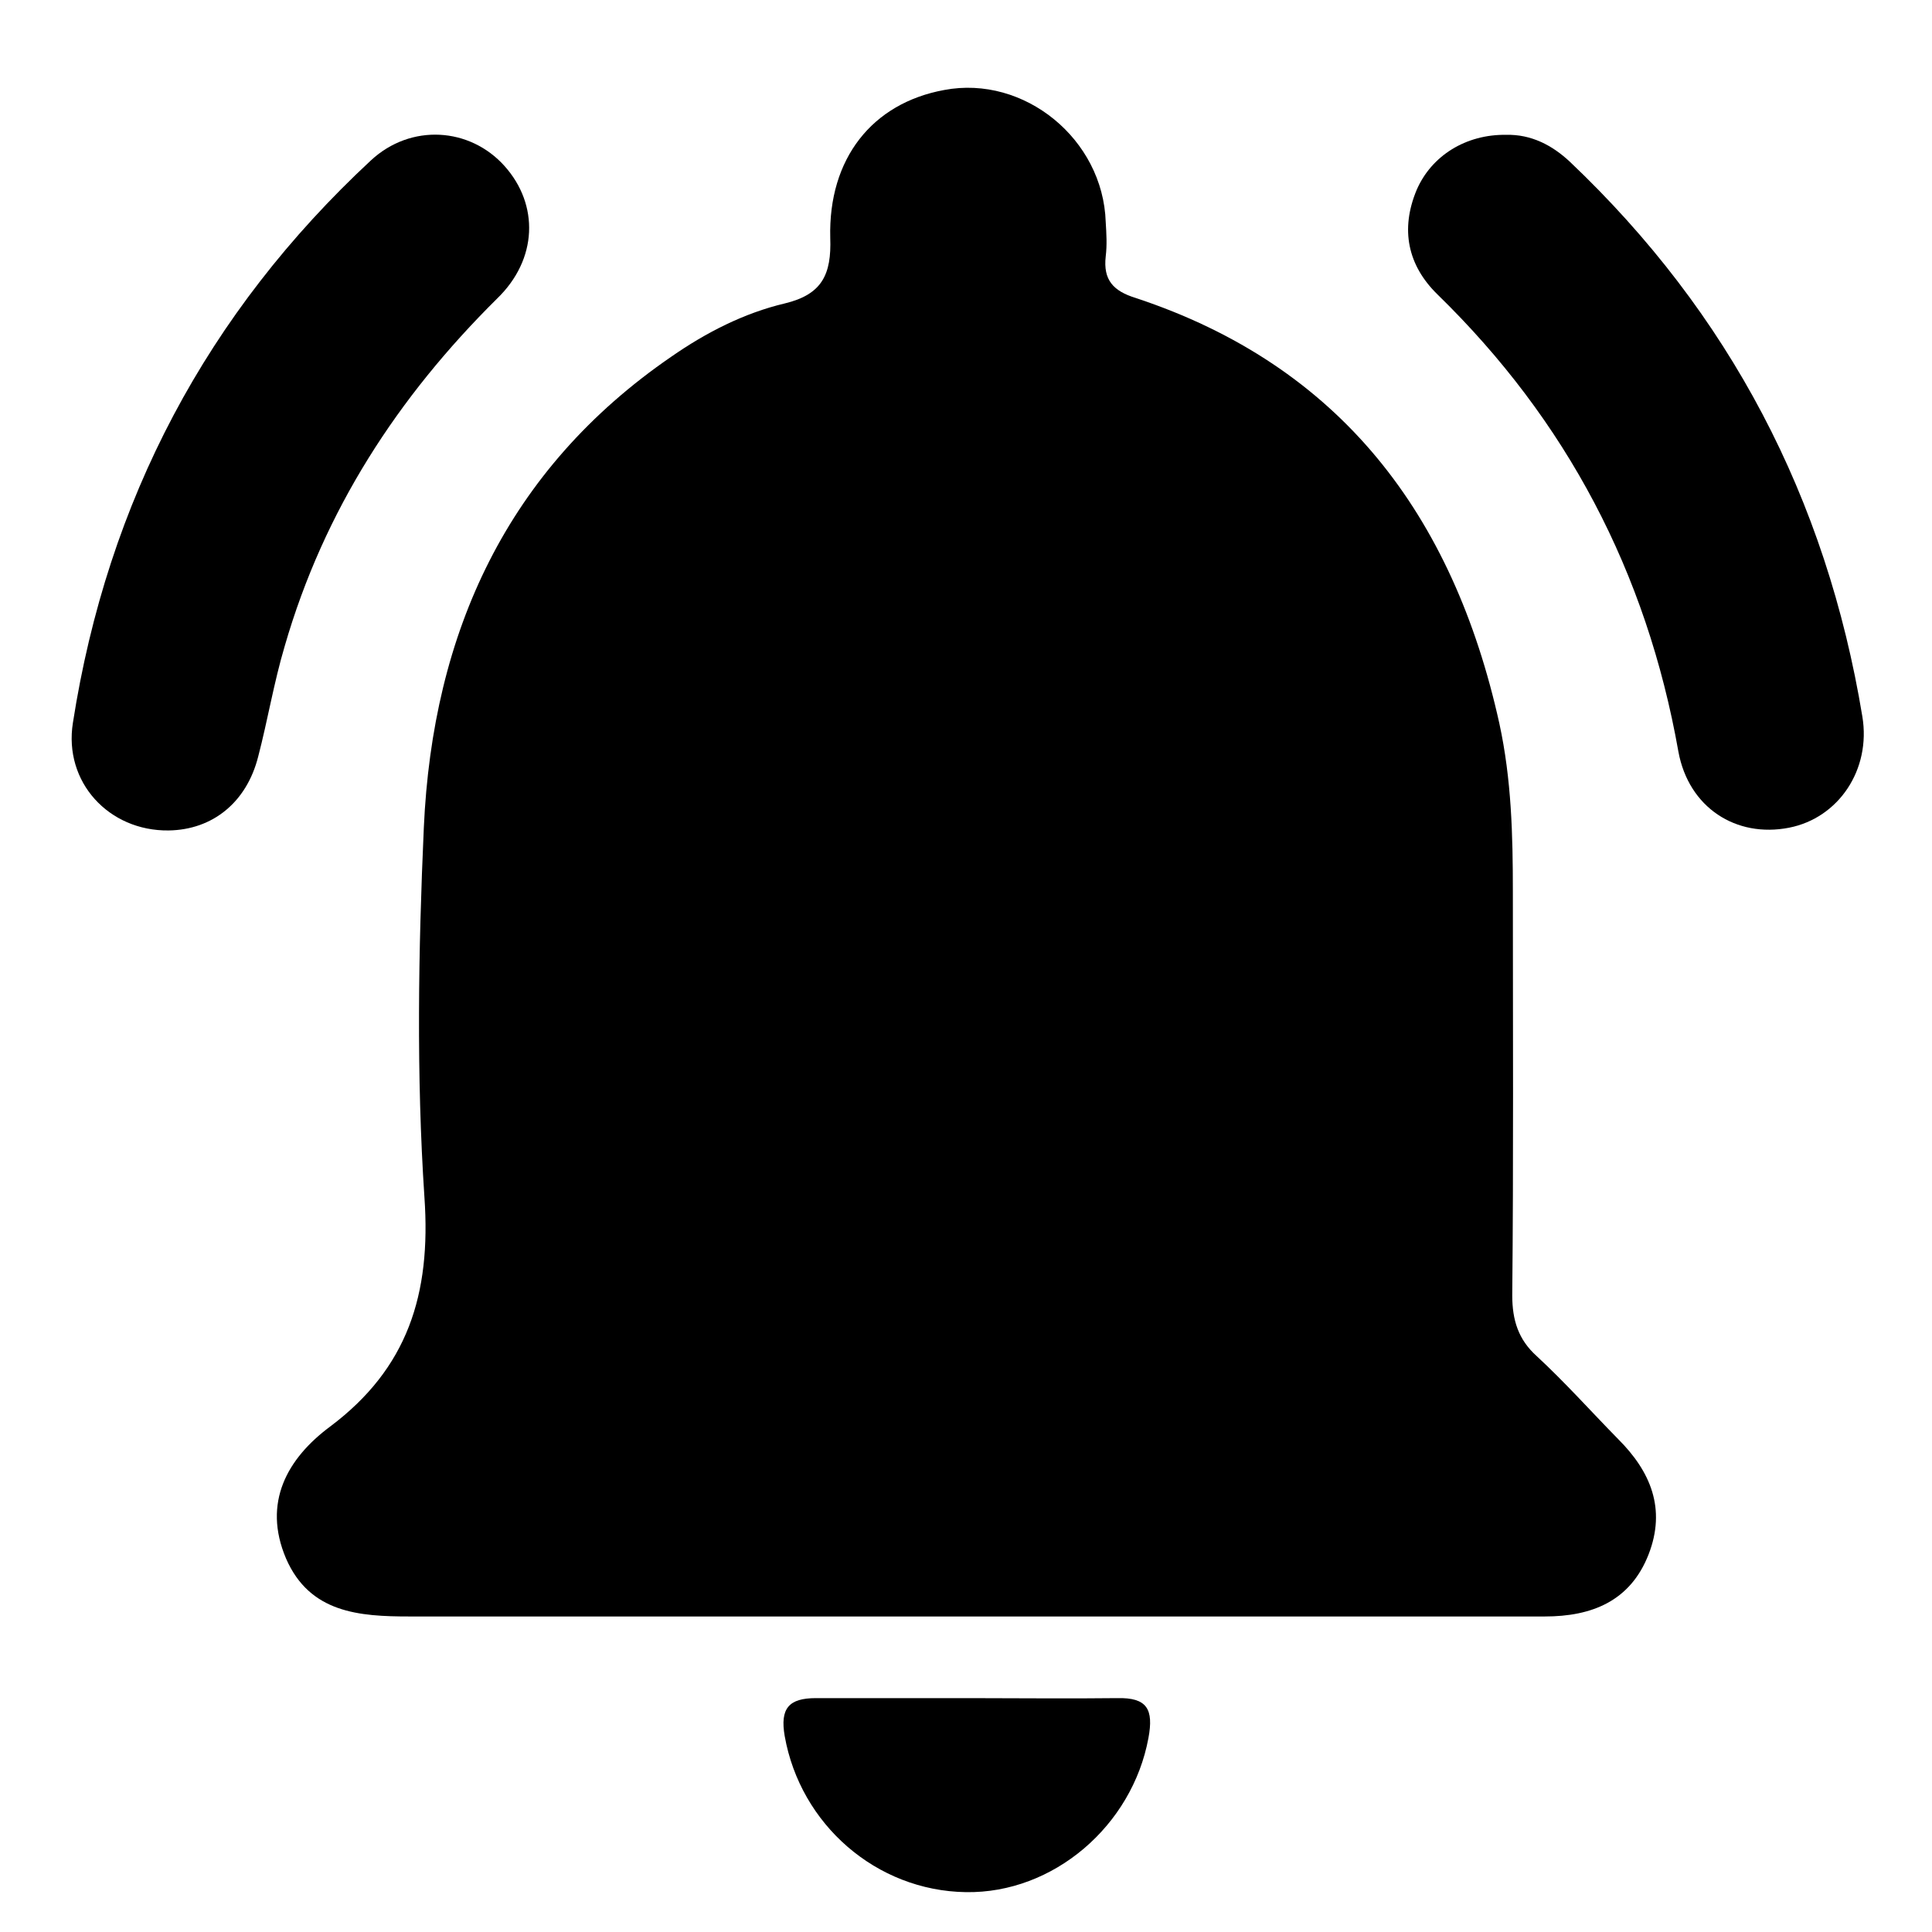
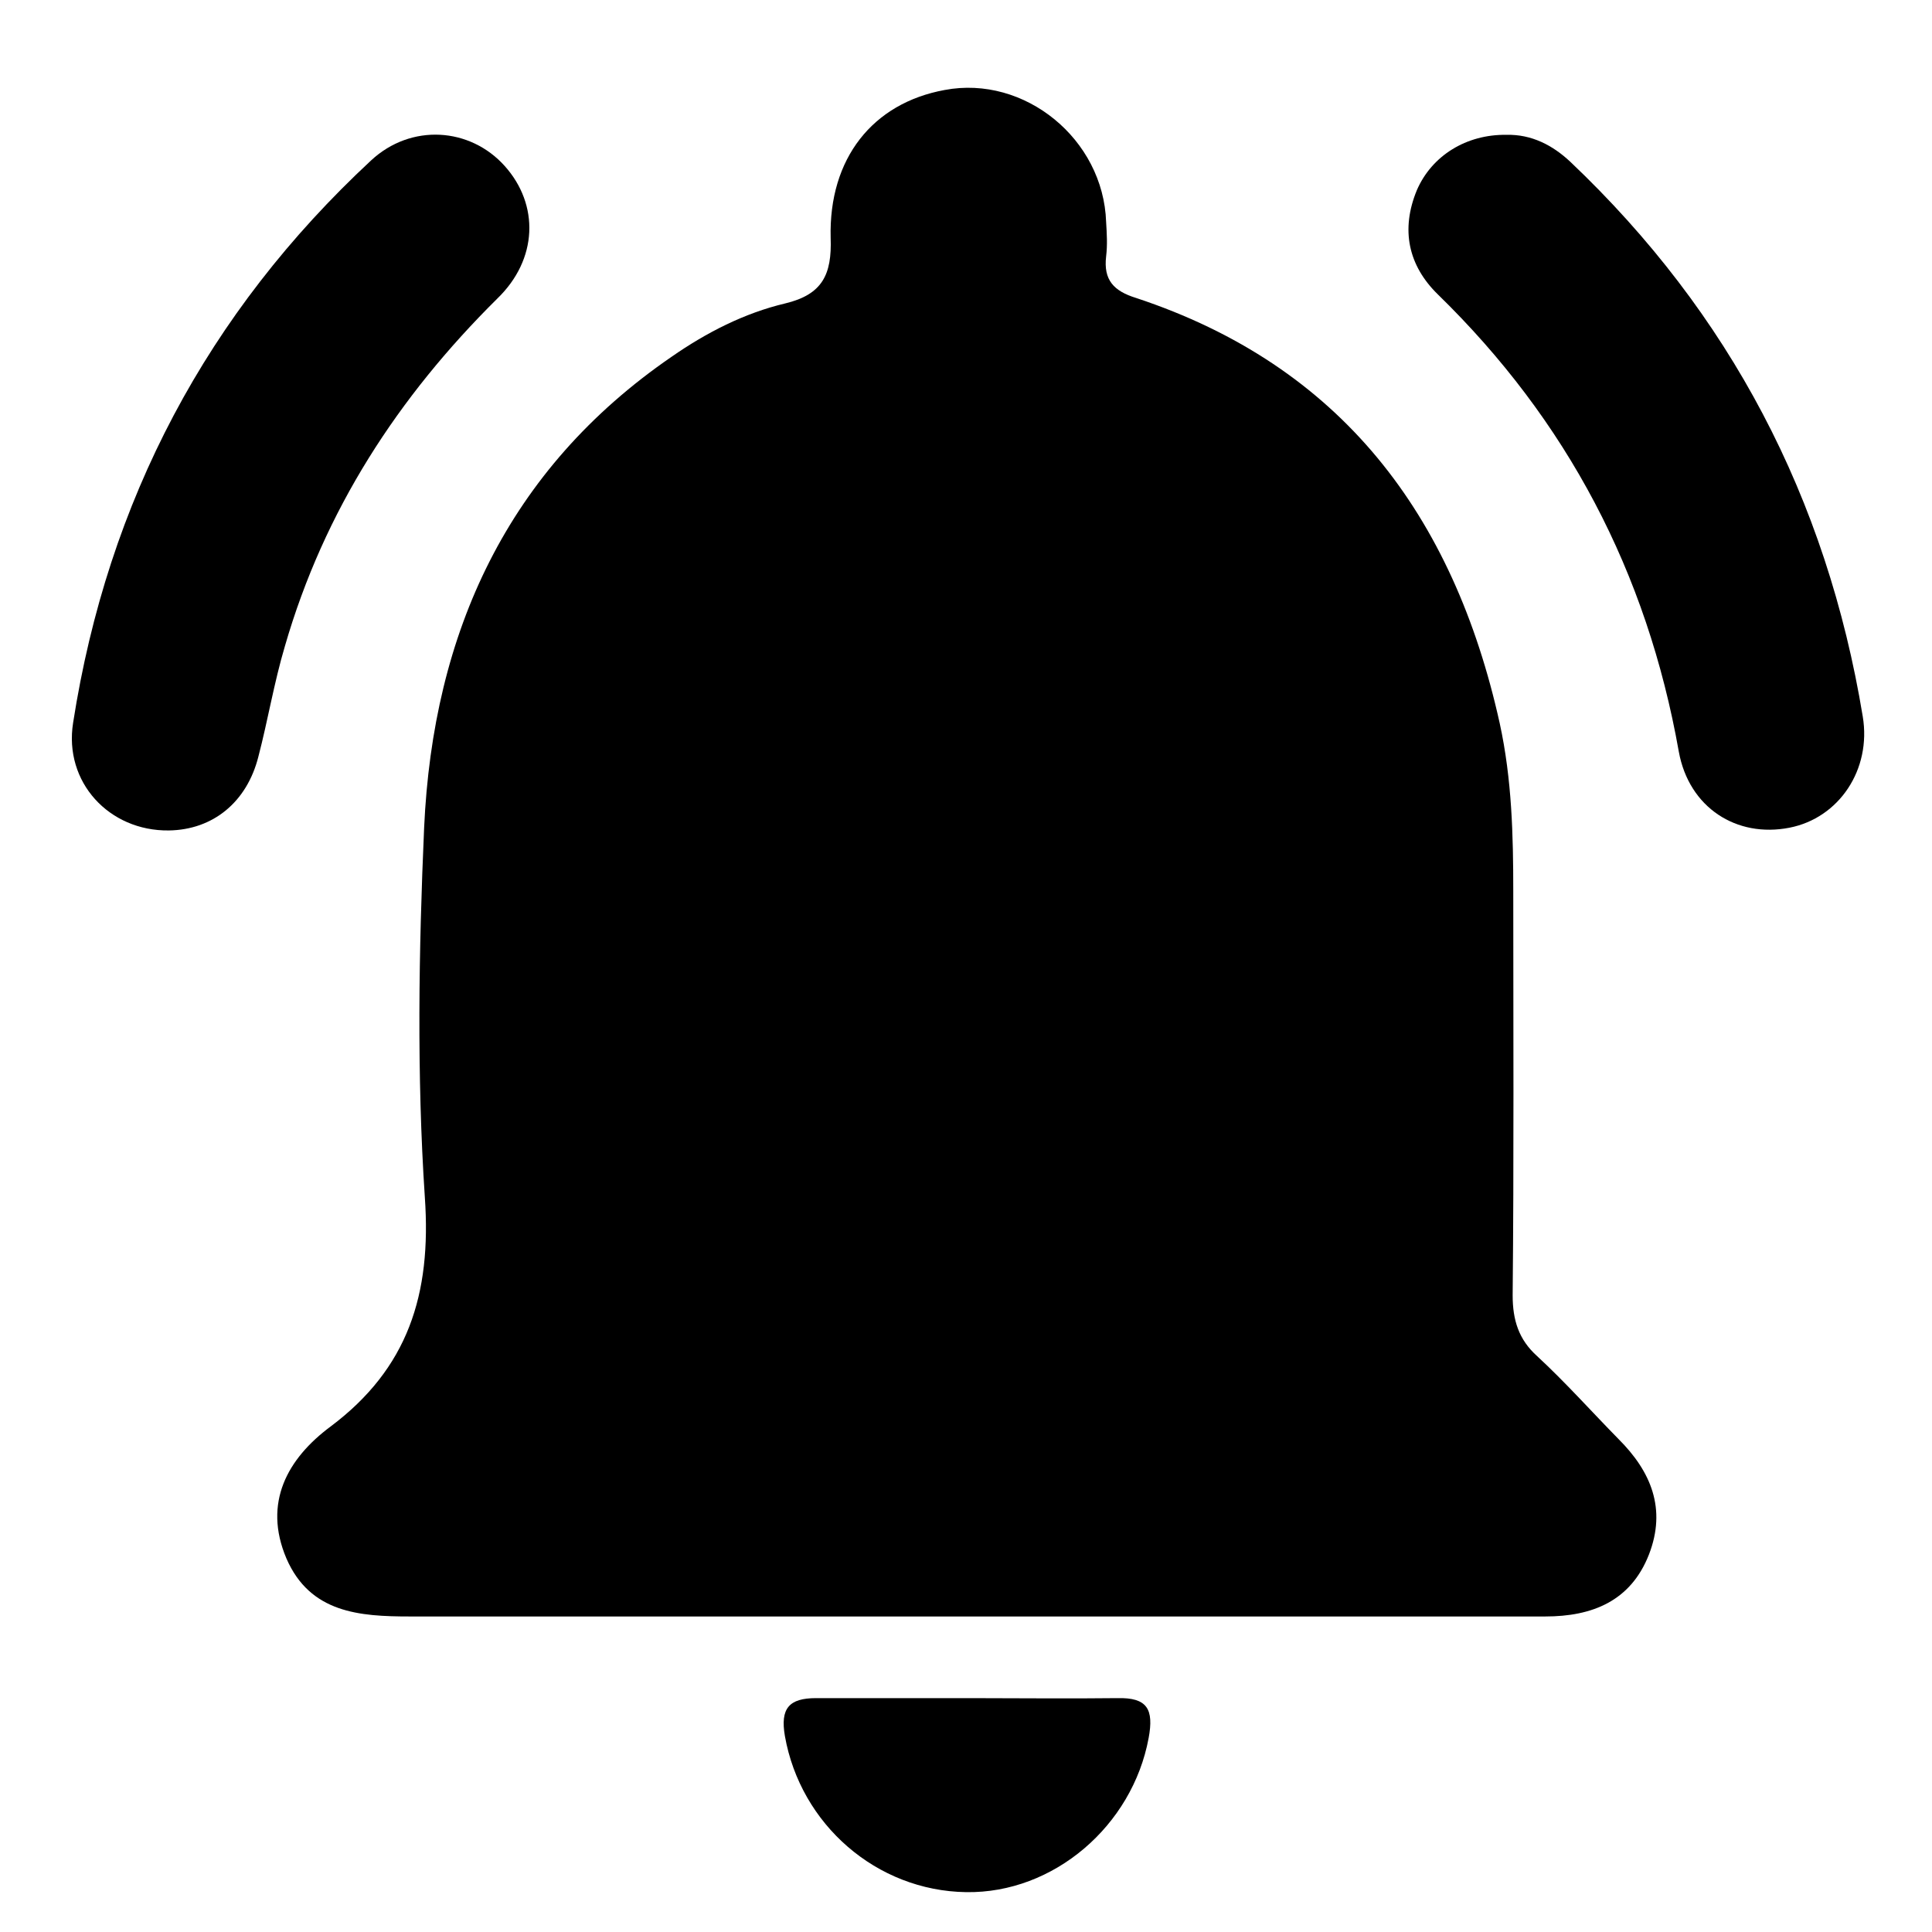
<svg xmlns="http://www.w3.org/2000/svg" width="19" height="19" viewBox="0 0 19 19" fill="none">
-   <path d="M9.533 15.897C7.698 15.897 5.863 15.897 4.027 15.897C3.534 15.897 3.046 15.863 2.813 15.327C2.579 14.777 2.826 14.342 3.247 14.029C4.007 13.459 4.241 12.732 4.174 11.774C4.094 10.572 4.114 9.349 4.168 8.14C4.254 6.218 4.988 4.615 6.603 3.507C6.944 3.27 7.317 3.079 7.718 2.984C8.085 2.896 8.178 2.699 8.165 2.339C8.145 1.558 8.579 1.014 9.286 0.885C10.073 0.736 10.848 1.368 10.874 2.183C10.881 2.298 10.888 2.407 10.874 2.522C10.848 2.753 10.948 2.862 11.168 2.93C13.183 3.596 14.291 5.063 14.745 7.114C14.865 7.665 14.878 8.215 14.878 8.765C14.878 10.089 14.885 11.414 14.872 12.739C14.872 12.983 14.932 13.174 15.112 13.336C15.392 13.595 15.646 13.88 15.913 14.152C16.233 14.471 16.387 14.838 16.213 15.286C16.033 15.748 15.652 15.897 15.192 15.897C14.078 15.897 12.97 15.897 11.855 15.897C11.095 15.897 10.314 15.897 9.533 15.897Z" fill="black" />
-   <path d="M1.658 8.167C1.071 8.174 0.624 7.692 0.717 7.108C1.058 4.92 2.039 3.073 3.647 1.578C4.041 1.212 4.621 1.252 4.962 1.633C5.302 2.013 5.289 2.55 4.888 2.937C3.914 3.902 3.187 5.016 2.8 6.354C2.693 6.714 2.633 7.081 2.539 7.441C2.426 7.889 2.092 8.161 1.658 8.167Z" fill="black" />
-   <path d="M14.812 1.326C15.058 1.32 15.265 1.428 15.439 1.591C17.007 3.079 17.961 4.899 18.315 7.046C18.402 7.569 18.081 8.045 17.594 8.14C17.074 8.242 16.607 7.943 16.506 7.392C16.193 5.626 15.405 4.132 14.137 2.896C13.844 2.61 13.77 2.257 13.931 1.87C14.077 1.53 14.418 1.32 14.812 1.326Z" fill="black" />
-   <path d="M9.526 16.7C10.013 16.7 10.5 16.706 10.987 16.7C11.281 16.693 11.347 16.808 11.294 17.093C11.134 17.956 10.36 18.622 9.499 18.608C8.618 18.595 7.871 17.943 7.717 17.073C7.67 16.801 7.757 16.7 8.024 16.7C8.531 16.7 9.032 16.7 9.526 16.7Z" fill="black" />
+   <path d="M9.537 15.897C7.702 15.897 5.866 15.897 4.031 15.897C3.537 15.897 3.05 15.863 2.817 15.327C2.583 14.777 2.83 14.342 3.251 14.029C4.011 13.459 4.245 12.732 4.178 11.774C4.098 10.572 4.118 9.349 4.171 8.14C4.258 6.218 4.992 4.615 6.607 3.507C6.948 3.27 7.321 3.079 7.722 2.984C8.089 2.896 8.182 2.699 8.169 2.339C8.149 1.558 8.583 1.014 9.29 0.885C10.077 0.736 10.851 1.368 10.878 2.183C10.885 2.298 10.892 2.407 10.878 2.522C10.851 2.753 10.952 2.862 11.172 2.93C13.187 3.596 14.295 5.063 14.749 7.114C14.869 7.665 14.882 8.215 14.882 8.765C14.882 10.089 14.889 11.414 14.876 12.739C14.876 12.983 14.936 13.174 15.116 13.336C15.396 13.595 15.65 13.88 15.917 14.152C16.237 14.471 16.39 14.838 16.217 15.286C16.037 15.748 15.656 15.897 15.196 15.897C14.082 15.897 12.974 15.897 11.859 15.897C11.098 15.897 10.318 15.897 9.537 15.897Z" fill="black" />
+   <path d="M1.66 8.167C1.073 8.174 0.626 7.692 0.719 7.108C1.06 4.92 2.041 3.073 3.649 1.578C4.043 1.212 4.623 1.252 4.964 1.633C5.304 2.013 5.291 2.55 4.89 2.937C3.916 3.902 3.189 5.016 2.802 6.354C2.695 6.714 2.635 7.081 2.541 7.441C2.428 7.889 2.094 8.161 1.66 8.167Z" fill="black" />
+   <path d="M14.815 1.326C15.062 1.32 15.269 1.428 15.443 1.591C17.011 3.079 17.965 4.899 18.319 7.046C18.406 7.569 18.085 8.045 17.598 8.14C17.078 8.242 16.61 7.943 16.51 7.392C16.197 5.626 15.409 4.132 14.141 2.896C13.848 2.61 13.774 2.257 13.934 1.87C14.081 1.53 14.422 1.32 14.815 1.326Z" fill="black" />
+   <path d="M9.528 16.7C10.015 16.7 10.502 16.706 10.989 16.7C11.283 16.693 11.349 16.808 11.296 17.093C11.136 17.956 10.362 18.622 9.501 18.608C8.62 18.595 7.873 17.943 7.719 17.073C7.672 16.801 7.759 16.7 8.026 16.7C8.533 16.7 9.034 16.7 9.528 16.7Z" fill="black" />
</svg>
